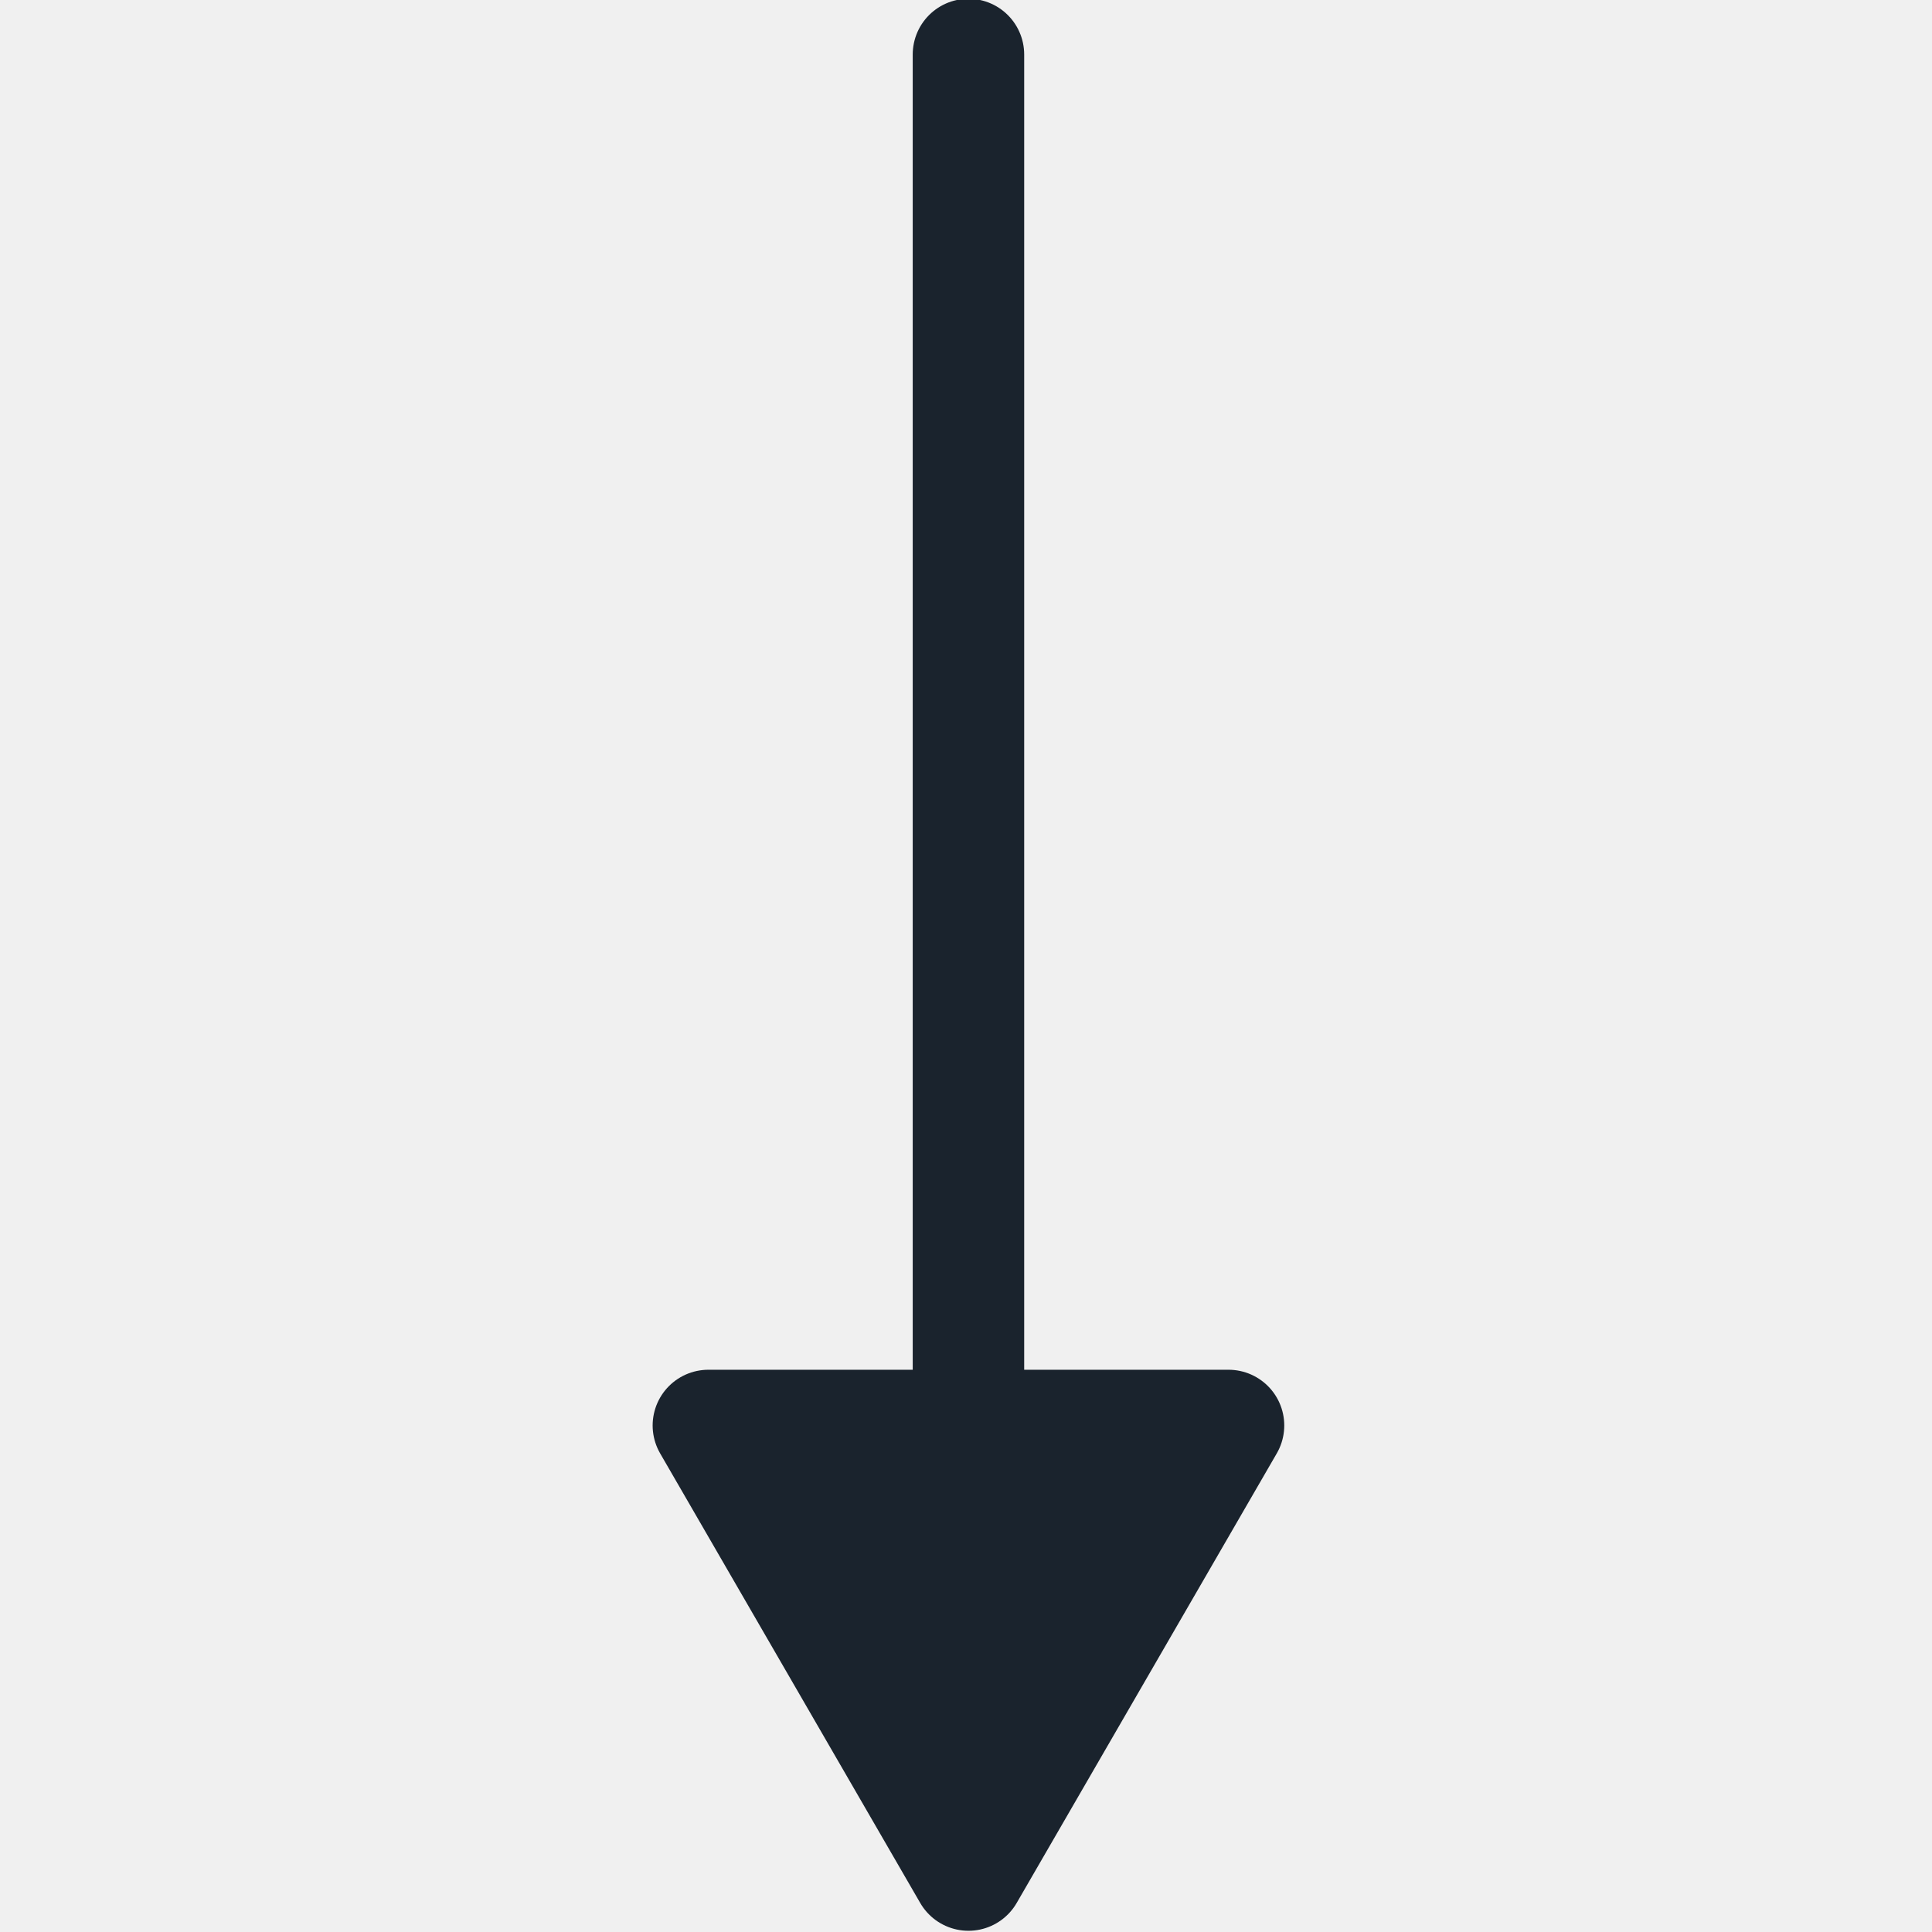
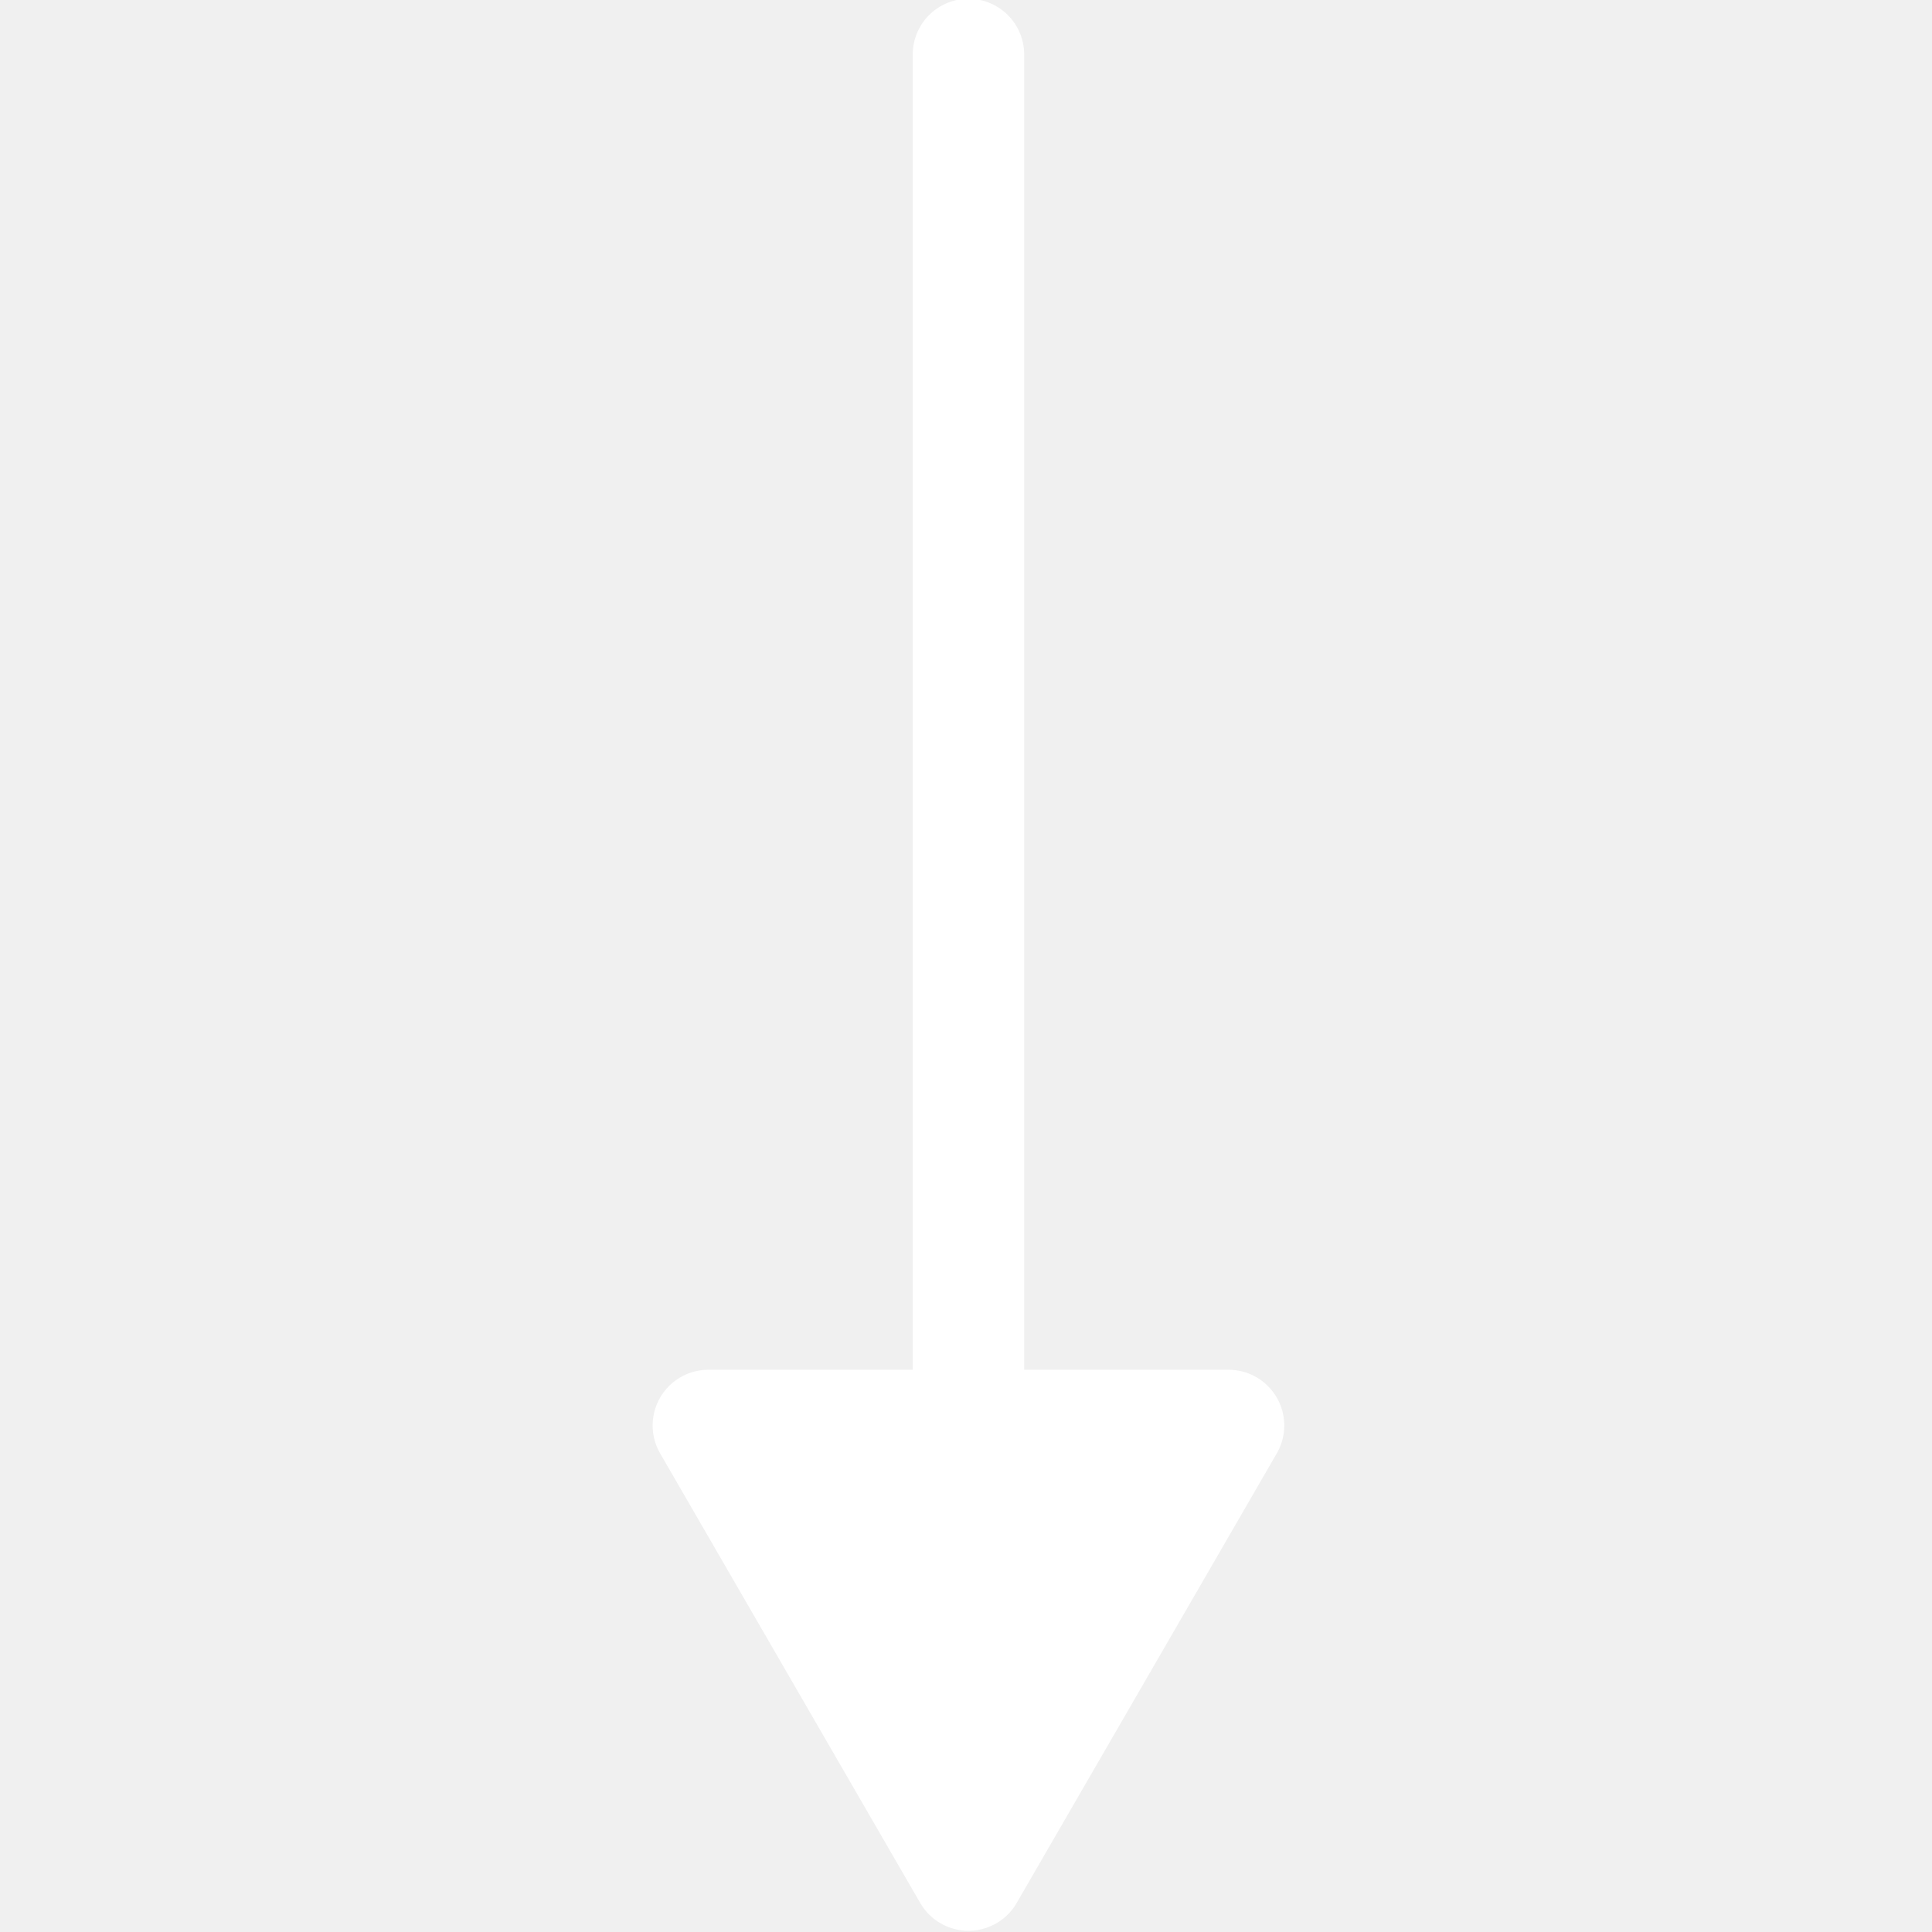
<svg xmlns="http://www.w3.org/2000/svg" viewBox="0 0 52 52" version="1.1" id="svg1" width="52" height="52">
  <defs id="defs1" />
  <style type="text/css" id="style1">
-         .svg-wb{fill:#1A232D;stroke:#1A232D;stroke-width:3;stroke-linecap:round;stroke-linejoin:round;stroke-miterlimit:10;}
+         .svg-wb{fill:#FFFFFF;stroke:#FFFFFF;stroke-width:3;stroke-linecap:round;stroke-linejoin:round;stroke-miterlimit:10;}
    </style>
  <path class="svg-wb" d="M 26.066,37.467 V 1.467 m 0,49 7,-12.1 h -14 z" id="path1" />
</svg>
